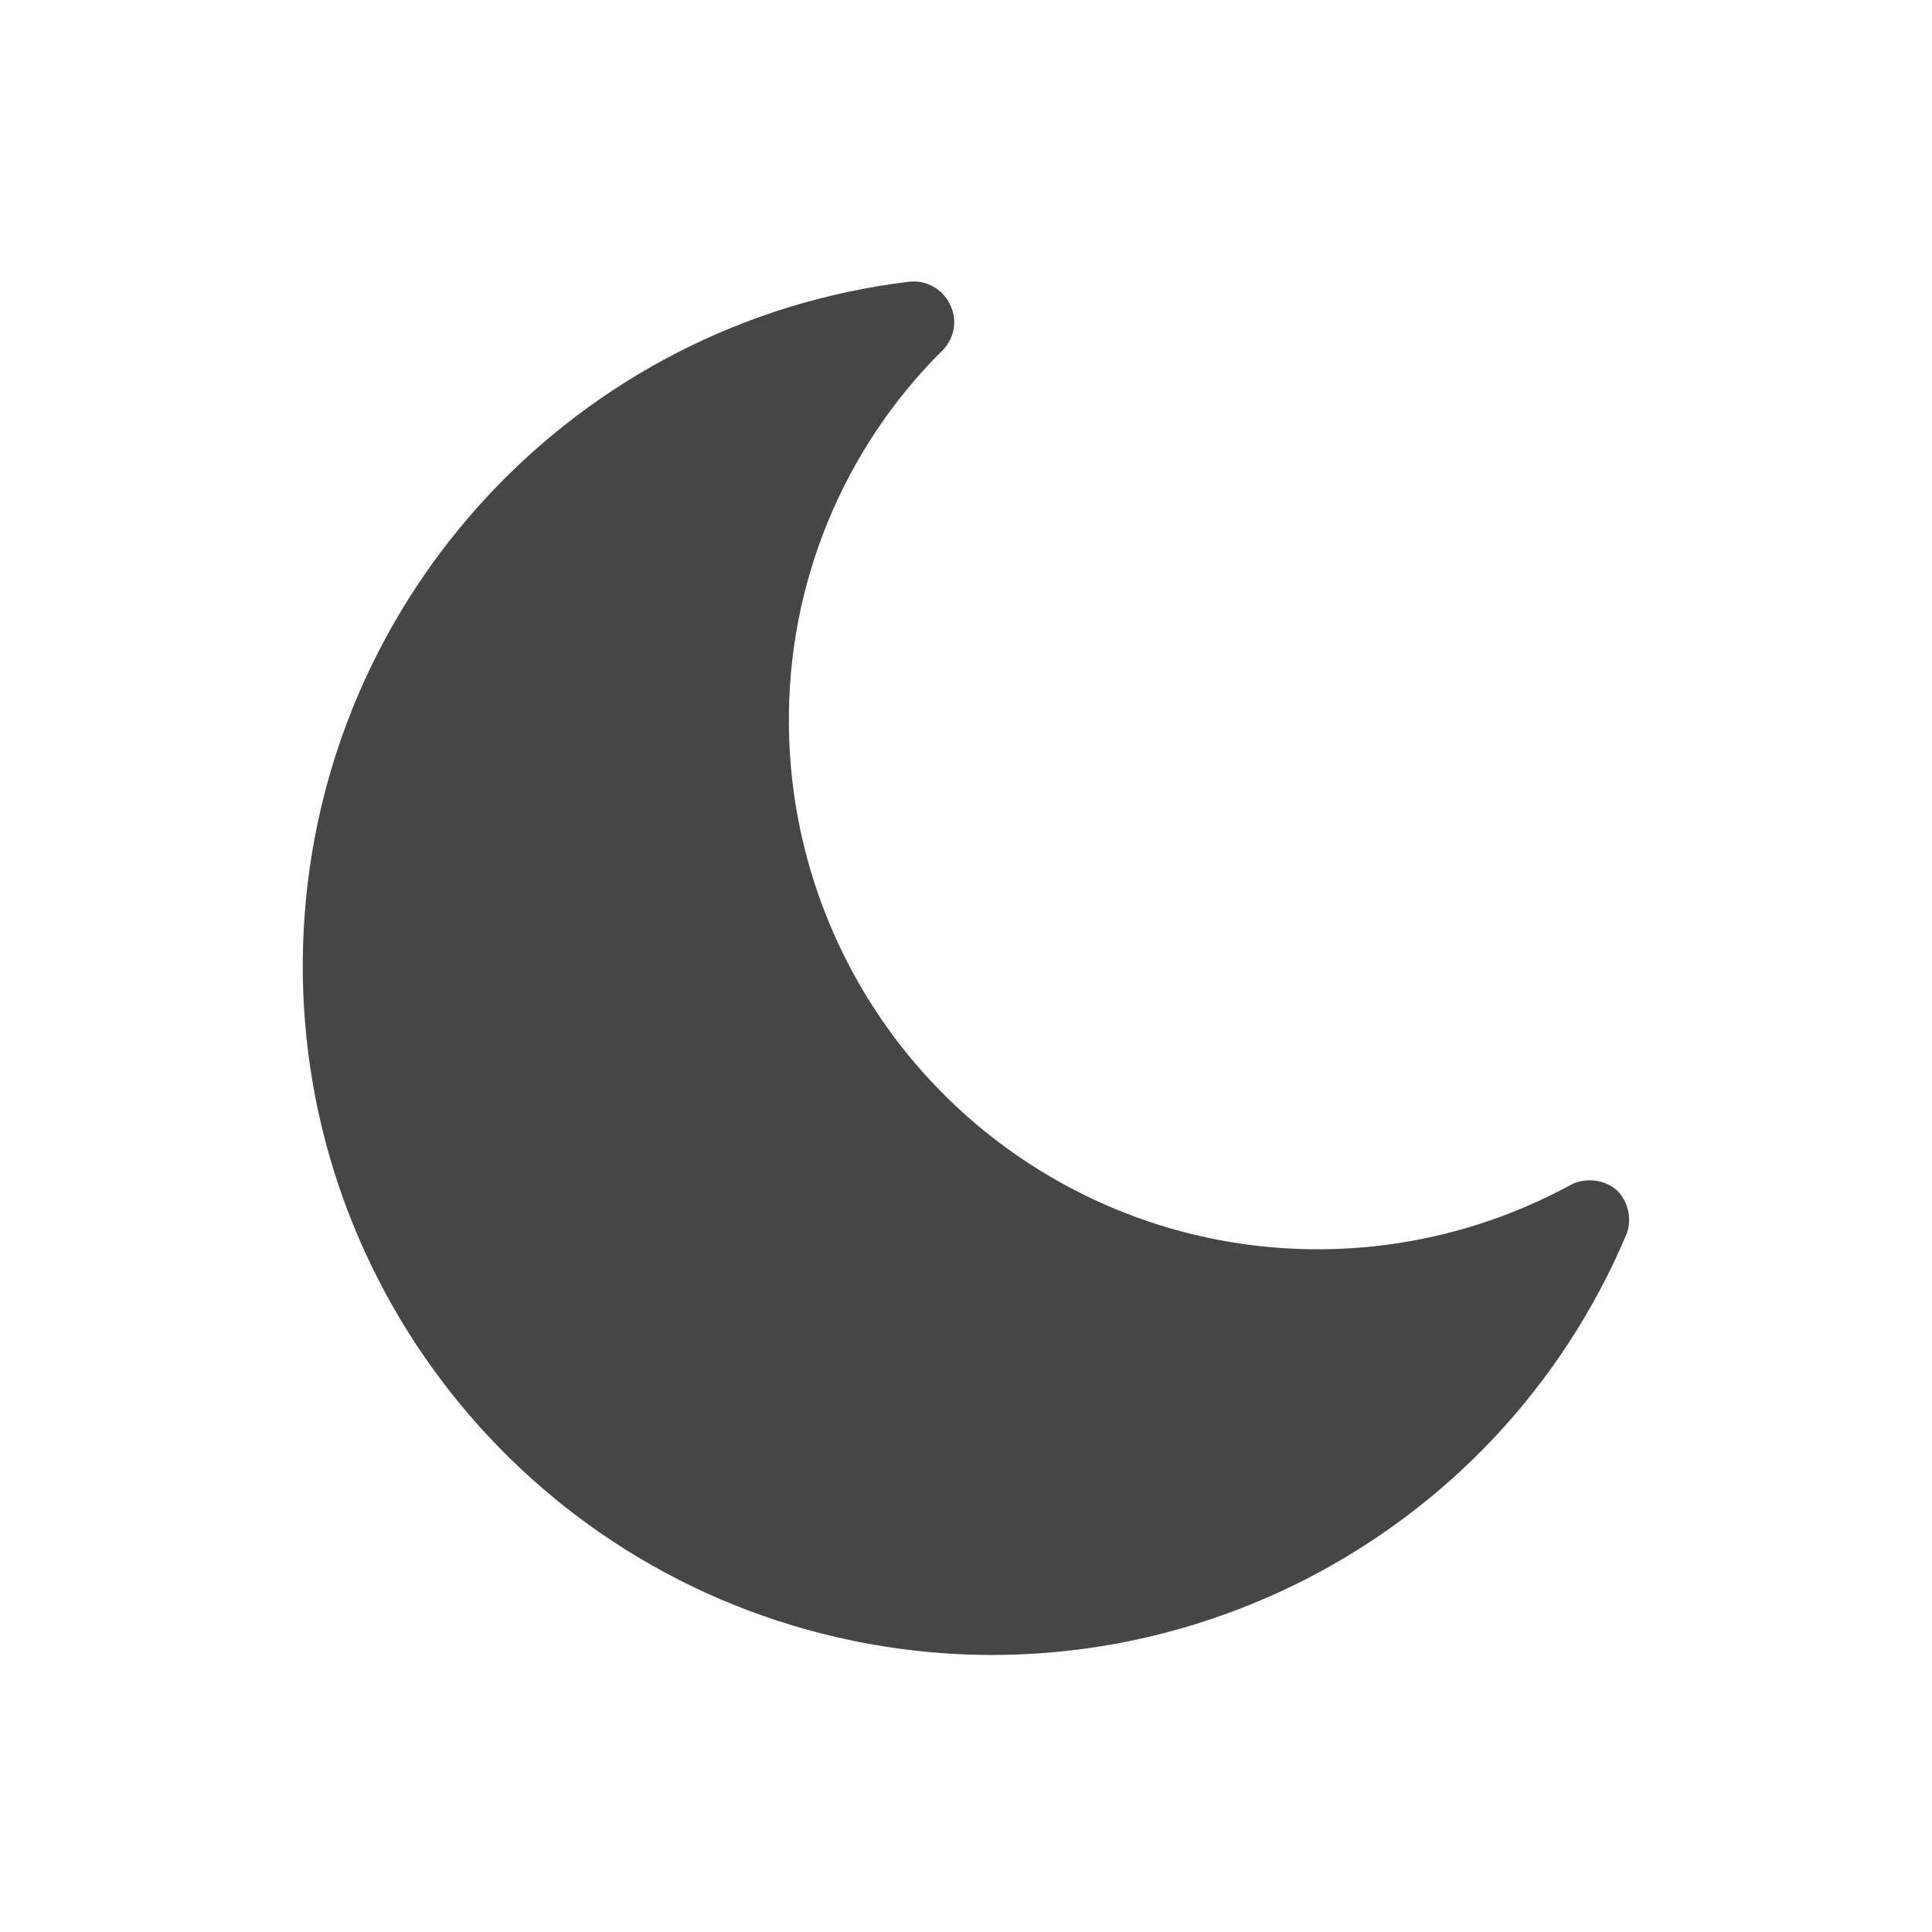
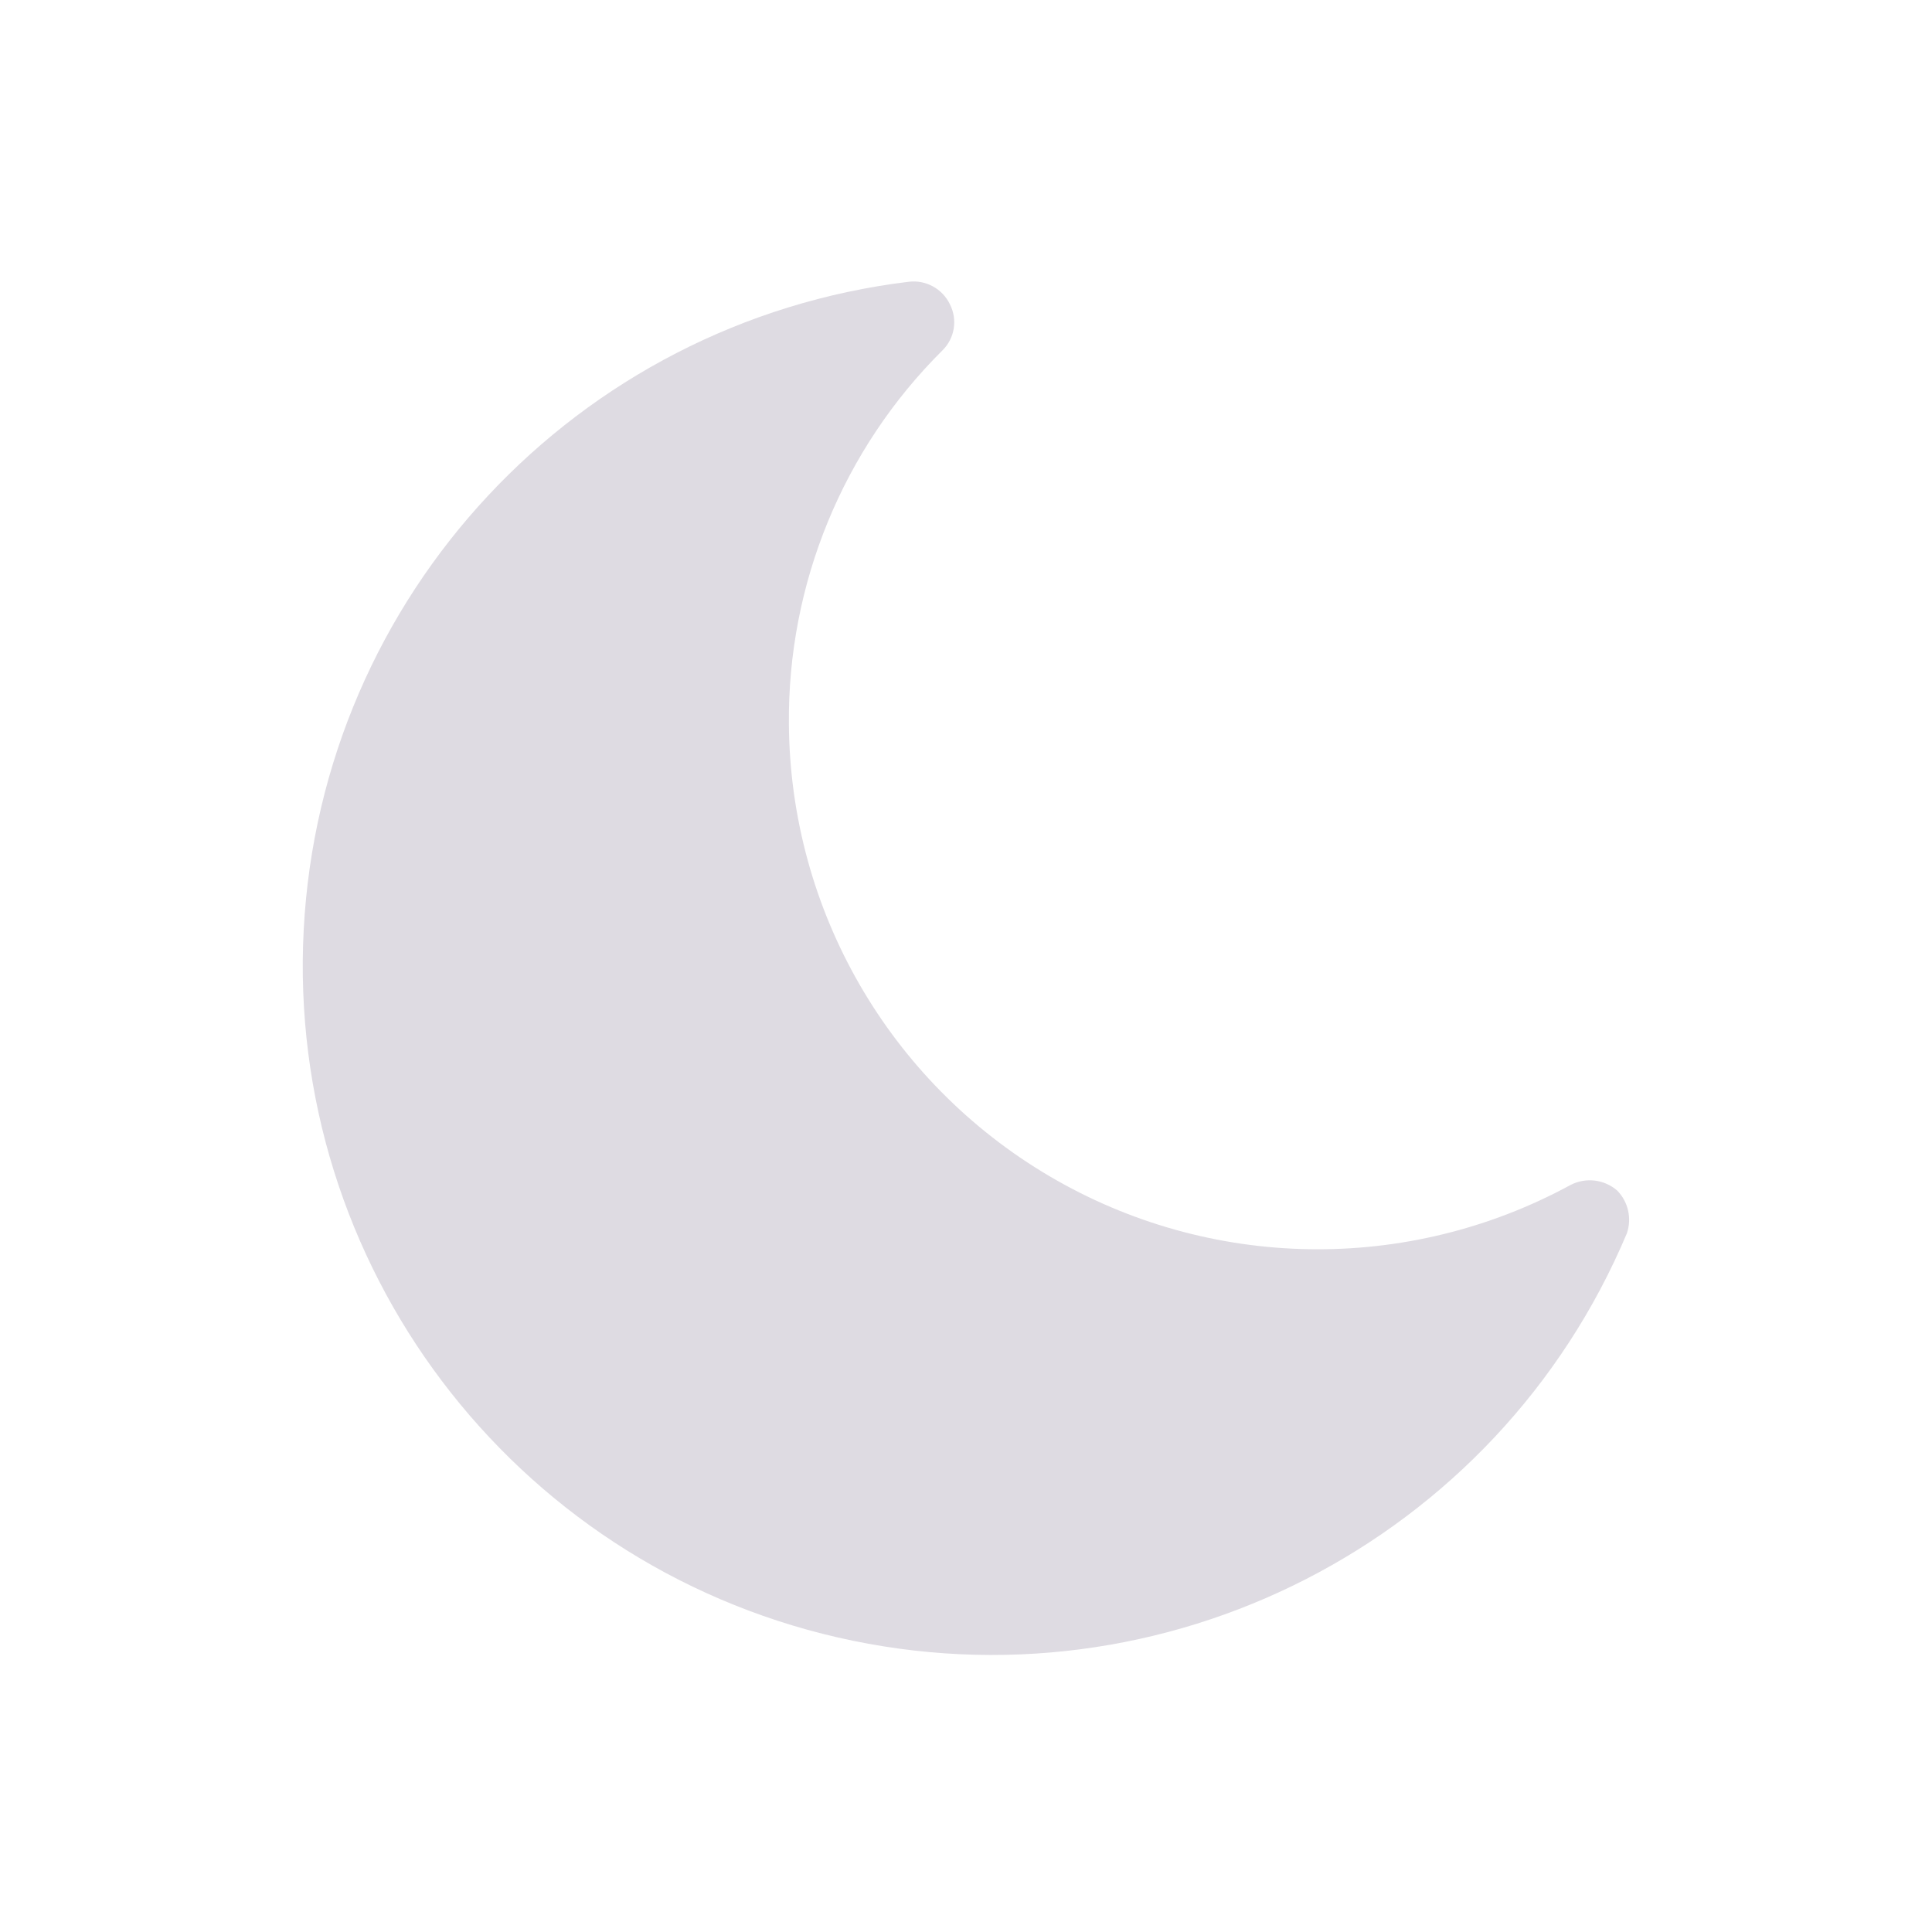
<svg xmlns="http://www.w3.org/2000/svg" viewBox="0 0 24 24">
-   <path d="M20.21,15.32A8.56,8.56,0,1,1,11.29,3.5a.5.5,0,0,1,.51.28.49.49,0,0,1-.09.57A6.46,6.46,0,0,0,9.8,9a6.57,6.57,0,0,0,9.71,5.72.52.52,0,0,1,.58.07A.52.52,0,0,1,20.21,15.32Z" fill="#464646" />
+   <path d="M20.21,15.32A8.56,8.56,0,1,1,11.29,3.5a.5.5,0,0,1,.51.28.49.49,0,0,1-.09.57A6.46,6.46,0,0,0,9.8,9a6.57,6.57,0,0,0,9.71,5.72.52.52,0,0,1,.58.07A.52.52,0,0,1,20.21,15.32Z" fill="#DEDBE2" />
</svg>
